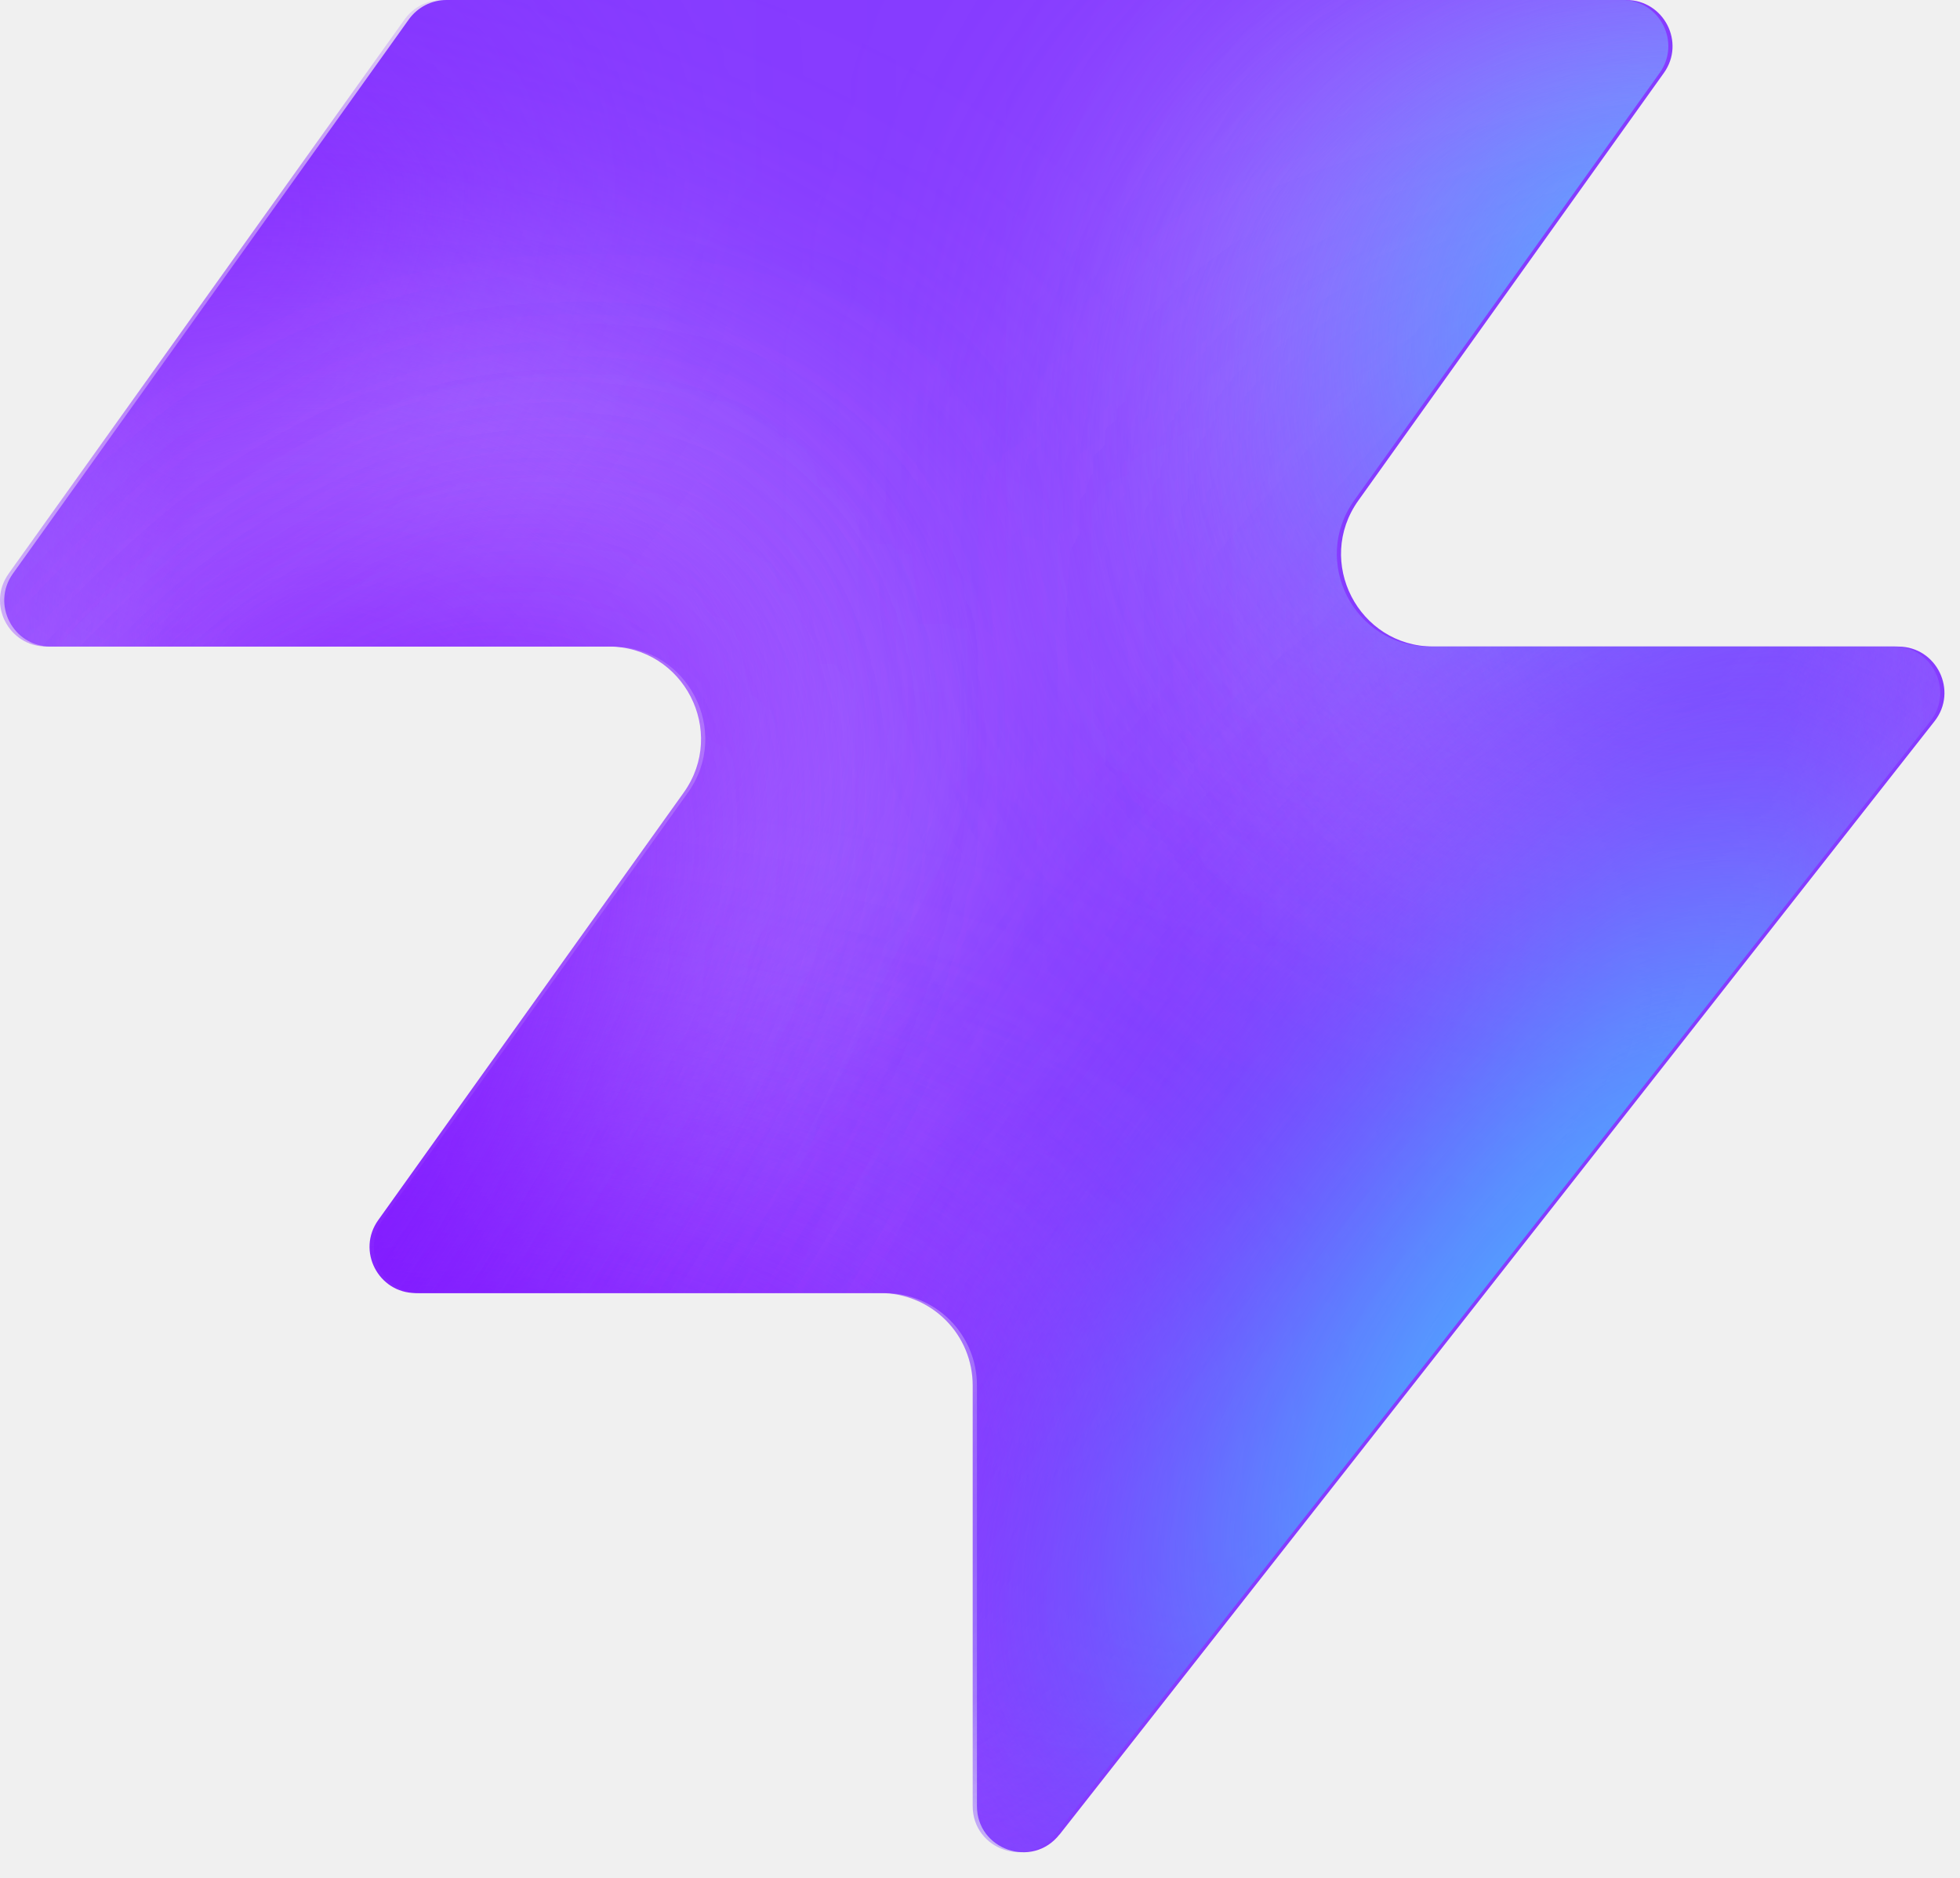
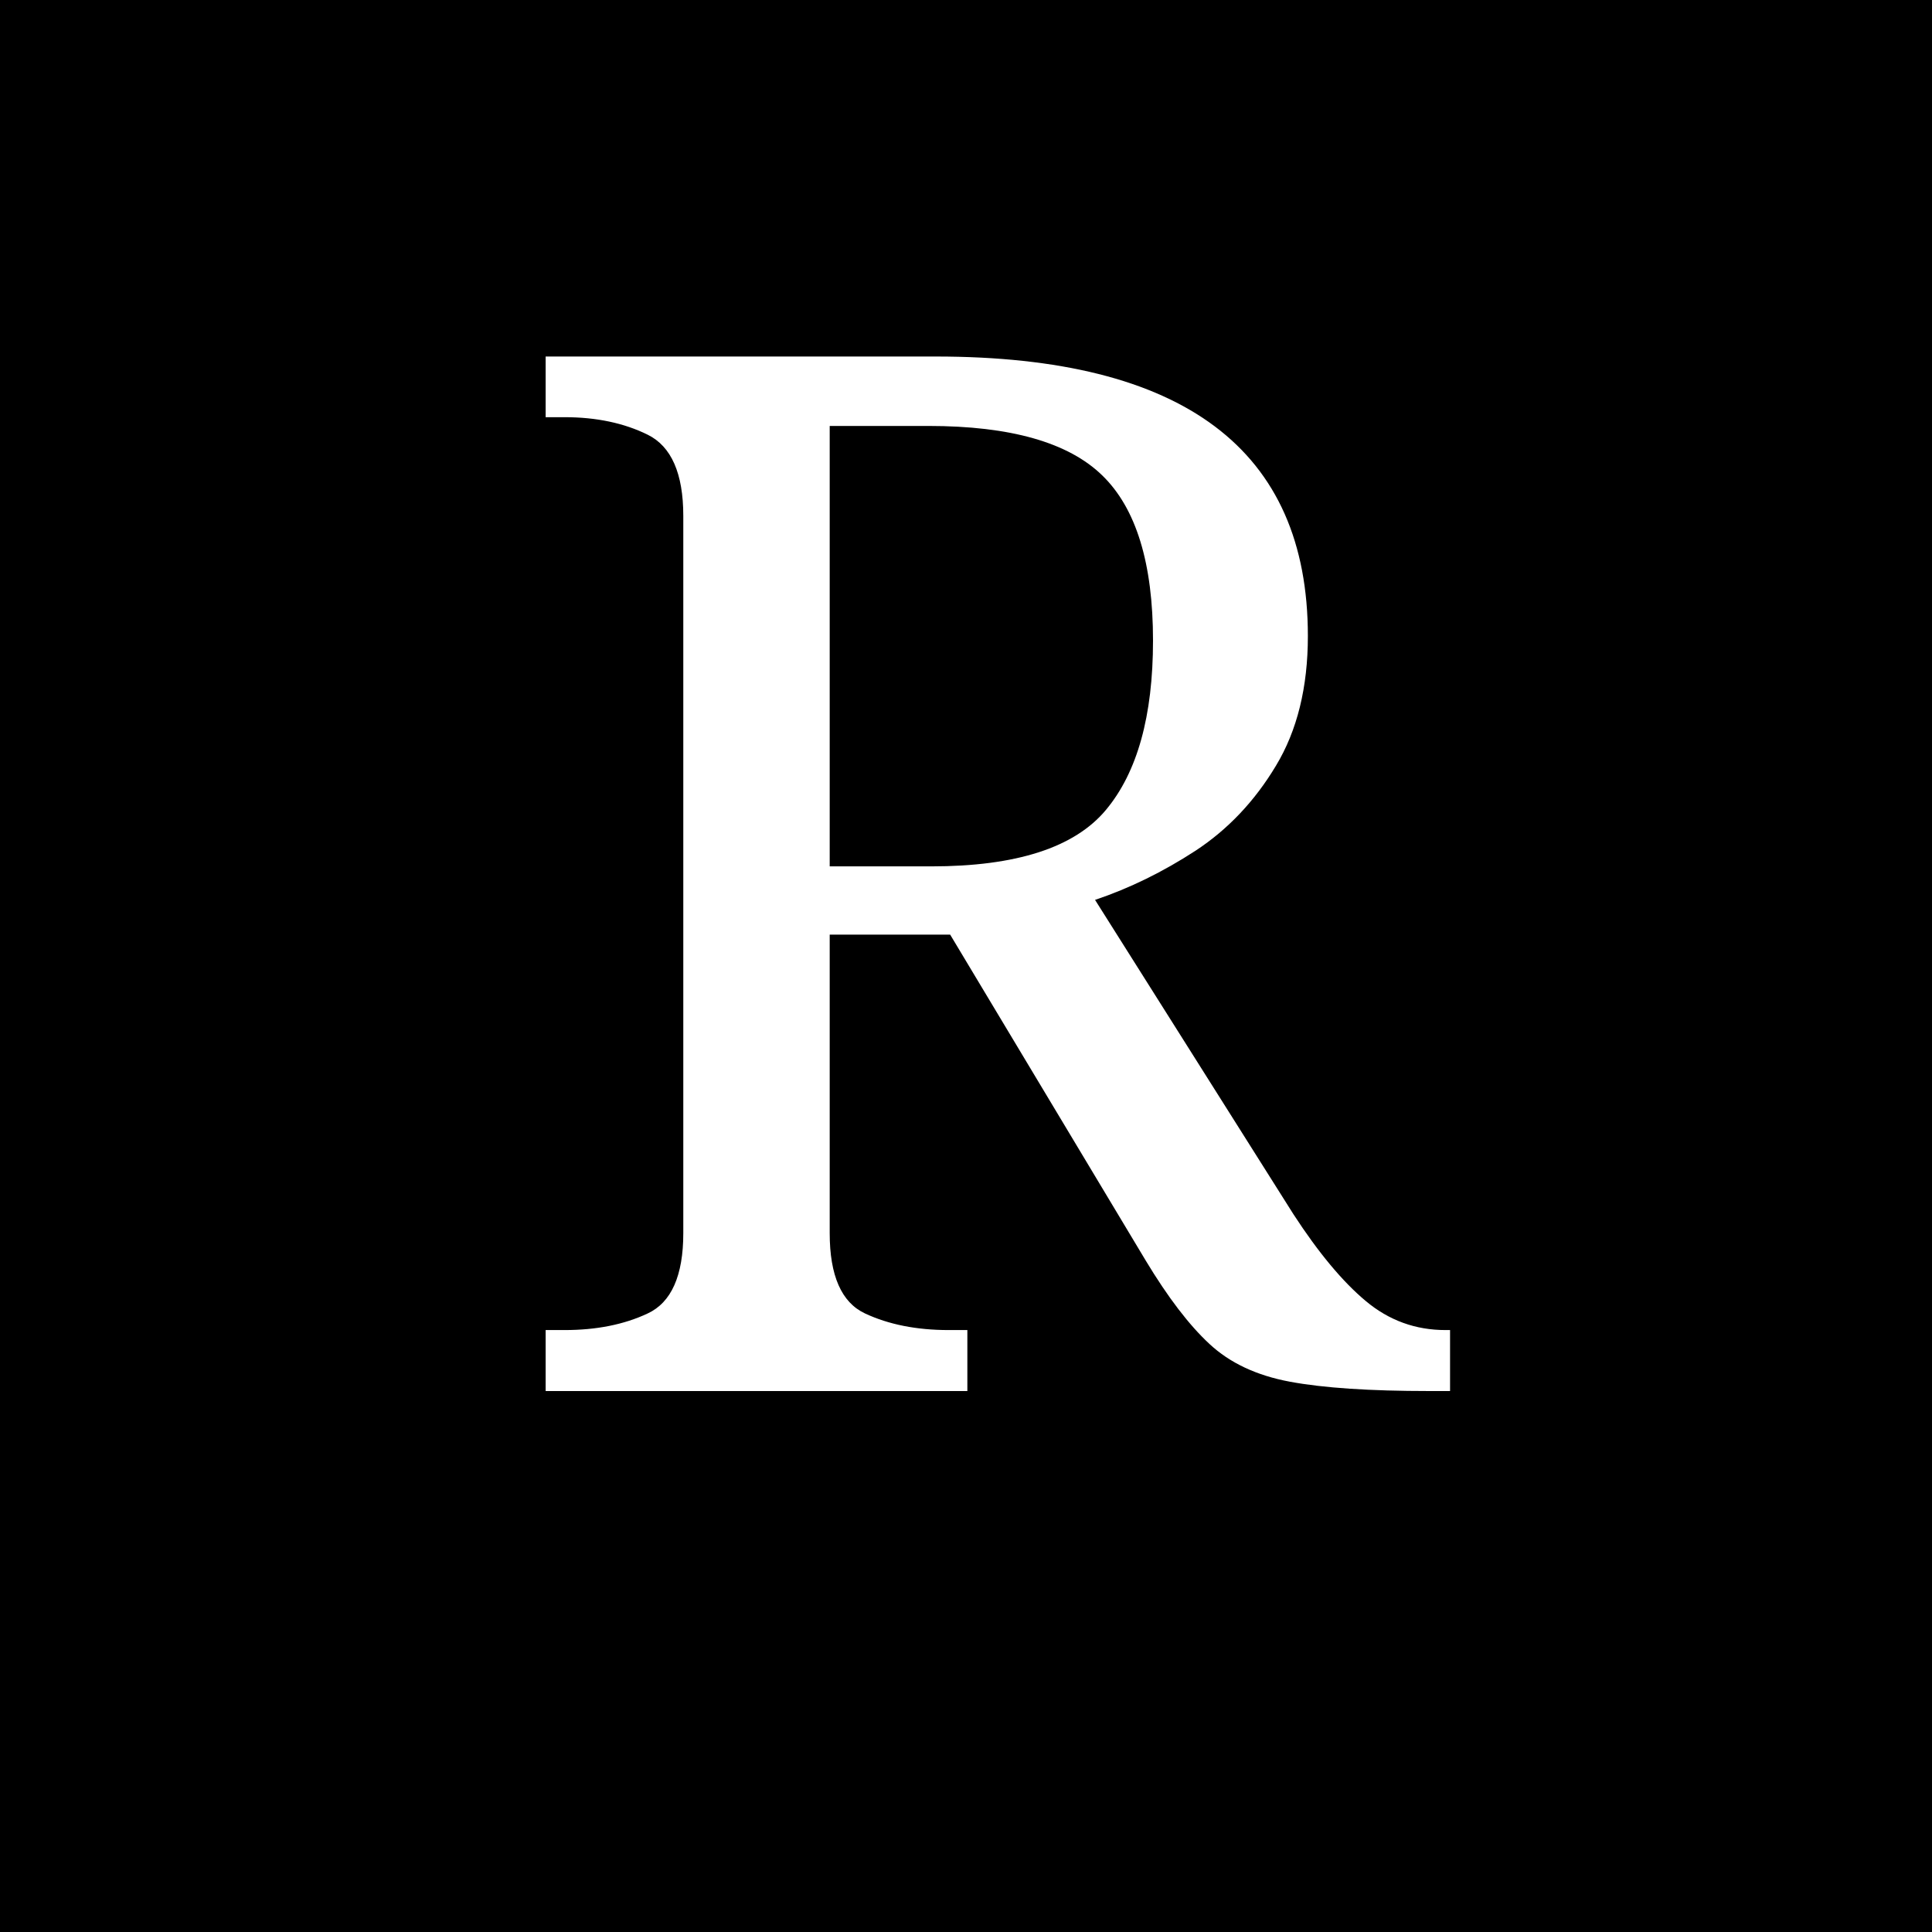
- <svg xmlns="http://www.w3.org/2000/svg" width="48" height="46" fill="none" viewBox="0 0 48 46">
-   <path fill="#863bff" d="M25.946 44.938c-.664.845-2.021.375-2.021-.698V33.937a2.26 2.26 0 0 0-2.262-2.262H10.287c-.92 0-1.456-1.04-.92-1.788l7.48-10.471c1.07-1.497 0-3.578-1.842-3.578H1.237c-.92 0-1.456-1.04-.92-1.788L10.013.474c.214-.297.556-.474.92-.474h28.894c.92 0 1.456 1.04.92 1.788l-7.48 10.471c-1.07 1.498 0 3.579 1.842 3.579h11.377c.943 0 1.473 1.088.89 1.83L25.947 44.94z" style="fill:#863bff;fill:color(display-p3 .525 .23 1);fill-opacity:1" />
-   <mask id="a" width="48" height="46" x="0" y="0" maskUnits="userSpaceOnUse" style="mask-type:alpha">
-     <path fill="#000" d="M25.842 44.938c-.664.844-2.021.375-2.021-.698V33.937a2.26 2.26 0 0 0-2.262-2.262H10.183c-.92 0-1.456-1.04-.92-1.788l7.48-10.471c1.07-1.498 0-3.579-1.842-3.579H1.133c-.92 0-1.456-1.04-.92-1.787L9.91.473c.214-.297.556-.474.92-.474h28.894c.92 0 1.456 1.04.92 1.788l-7.48 10.471c-1.07 1.498 0 3.578 1.842 3.578h11.377c.943 0 1.473 1.088.89 1.832L25.843 44.94z" style="fill:#000;fill-opacity:1" />
-   </mask>
-   <g mask="url(#a)">
-     <g filter="url(#b)">
-       <ellipse cx="5.508" cy="14.704" fill="#ede6ff" rx="5.508" ry="14.704" style="fill:#ede6ff;fill:color(display-p3 .927 .903 1);fill-opacity:1" transform="matrix(.00324 1 1 -.00324 -4.47 31.516)" />
-     </g>
-     <g filter="url(#c)">
-       <ellipse cx="10.399" cy="29.851" fill="#ede6ff" rx="10.399" ry="29.851" style="fill:#ede6ff;fill:color(display-p3 .927 .903 1);fill-opacity:1" transform="matrix(.00324 1 1 -.00324 -39.328 7.883)" />
-     </g>
-     <g filter="url(#d)">
-       <ellipse cx="5.508" cy="30.487" fill="#7e14ff" rx="5.508" ry="30.487" style="fill:#7e14ff;fill:color(display-p3 .492 .077 1);fill-opacity:1" transform="rotate(89.814 -25.913 -14.639)scale(1 -1)" />
-     </g>
-     <g filter="url(#e)">
-       <ellipse cx="5.508" cy="30.599" fill="#7e14ff" rx="5.508" ry="30.599" style="fill:#7e14ff;fill:color(display-p3 .492 .077 1);fill-opacity:1" transform="rotate(89.814 -32.644 -3.334)scale(1 -1)" />
-     </g>
-     <g filter="url(#f)">
-       <ellipse cx="5.508" cy="30.599" fill="#7e14ff" rx="5.508" ry="30.599" style="fill:#7e14ff;fill:color(display-p3 .492 .077 1);fill-opacity:1" transform="matrix(.00324 1 1 -.00324 -34.34 30.47)" />
-     </g>
-     <g filter="url(#g)">
-       <ellipse cx="14.072" cy="22.078" fill="#ede6ff" rx="14.072" ry="22.078" style="fill:#ede6ff;fill:color(display-p3 .927 .903 1);fill-opacity:1" transform="rotate(93.35 24.506 48.493)scale(-1 1)" />
-     </g>
-     <g filter="url(#h)">
-       <ellipse cx="3.47" cy="21.501" fill="#7e14ff" rx="3.47" ry="21.501" style="fill:#7e14ff;fill:color(display-p3 .492 .077 1);fill-opacity:1" transform="rotate(89.009 28.708 47.59)scale(-1 1)" />
-     </g>
-     <g filter="url(#i)">
-       <ellipse cx="3.47" cy="21.501" fill="#7e14ff" rx="3.47" ry="21.501" style="fill:#7e14ff;fill:color(display-p3 .492 .077 1);fill-opacity:1" transform="rotate(89.009 28.708 47.59)scale(-1 1)" />
-     </g>
-     <g filter="url(#j)">
-       <ellipse cx=".387" cy="8.972" fill="#7e14ff" rx="4.407" ry="29.108" style="fill:#7e14ff;fill:color(display-p3 .492 .077 1);fill-opacity:1" transform="rotate(39.51 .387 8.972)" />
-     </g>
-     <g filter="url(#k)">
-       <ellipse cx="47.523" cy="-6.092" fill="#7e14ff" rx="4.407" ry="29.108" style="fill:#7e14ff;fill:color(display-p3 .492 .077 1);fill-opacity:1" transform="rotate(37.892 47.523 -6.092)" />
-     </g>
-     <g filter="url(#l)">
-       <ellipse cx="41.412" cy="6.333" fill="#47bfff" rx="5.971" ry="9.665" style="fill:#47bfff;fill:color(display-p3 .28 .748 1);fill-opacity:1" transform="rotate(37.892 41.412 6.333)" />
-     </g>
-     <g filter="url(#m)">
-       <ellipse cx="-1.879" cy="38.332" fill="#7e14ff" rx="4.407" ry="29.108" style="fill:#7e14ff;fill:color(display-p3 .492 .077 1);fill-opacity:1" transform="rotate(37.892 -1.88 38.332)" />
-     </g>
-     <g filter="url(#n)">
-       <ellipse cx="-1.879" cy="38.332" fill="#7e14ff" rx="4.407" ry="29.108" style="fill:#7e14ff;fill:color(display-p3 .492 .077 1);fill-opacity:1" transform="rotate(37.892 -1.88 38.332)" />
-     </g>
-     <g filter="url(#o)">
-       <ellipse cx="35.651" cy="29.907" fill="#7e14ff" rx="4.407" ry="29.108" style="fill:#7e14ff;fill:color(display-p3 .492 .077 1);fill-opacity:1" transform="rotate(37.892 35.651 29.907)" />
-     </g>
-     <g filter="url(#p)">
-       <ellipse cx="38.418" cy="32.4" fill="#47bfff" rx="5.971" ry="15.297" style="fill:#47bfff;fill:color(display-p3 .28 .748 1);fill-opacity:1" transform="rotate(37.892 38.418 32.4)" />
-     </g>
-   </g>
-   <defs>
-     <filter id="b" width="60.045" height="41.654" x="-19.77" y="16.149" color-interpolation-filters="sRGB" filterUnits="userSpaceOnUse">
-       <feFlood flood-opacity="0" result="BackgroundImageFix" />
-       <feBlend in="SourceGraphic" in2="BackgroundImageFix" result="shape" />
-       <feGaussianBlur result="effect1_foregroundBlur_2002_17158" stdDeviation="7.659" />
-     </filter>
-     <filter id="c" width="90.34" height="51.437" x="-54.613" y="-7.533" color-interpolation-filters="sRGB" filterUnits="userSpaceOnUse">
-       <feFlood flood-opacity="0" result="BackgroundImageFix" />
-       <feBlend in="SourceGraphic" in2="BackgroundImageFix" result="shape" />
-       <feGaussianBlur result="effect1_foregroundBlur_2002_17158" stdDeviation="7.659" />
-     </filter>
-     <filter id="d" width="79.355" height="29.4" x="-49.64" y="2.03" color-interpolation-filters="sRGB" filterUnits="userSpaceOnUse">
-       <feFlood flood-opacity="0" result="BackgroundImageFix" />
-       <feBlend in="SourceGraphic" in2="BackgroundImageFix" result="shape" />
-       <feGaussianBlur result="effect1_foregroundBlur_2002_17158" stdDeviation="4.596" />
-     </filter>
-     <filter id="e" width="79.579" height="29.4" x="-45.045" y="20.029" color-interpolation-filters="sRGB" filterUnits="userSpaceOnUse">
-       <feFlood flood-opacity="0" result="BackgroundImageFix" />
-       <feBlend in="SourceGraphic" in2="BackgroundImageFix" result="shape" />
-       <feGaussianBlur result="effect1_foregroundBlur_2002_17158" stdDeviation="4.596" />
-     </filter>
-     <filter id="f" width="79.579" height="29.4" x="-43.513" y="21.178" color-interpolation-filters="sRGB" filterUnits="userSpaceOnUse">
-       <feFlood flood-opacity="0" result="BackgroundImageFix" />
-       <feBlend in="SourceGraphic" in2="BackgroundImageFix" result="shape" />
-       <feGaussianBlur result="effect1_foregroundBlur_2002_17158" stdDeviation="4.596" />
-     </filter>
-     <filter id="g" width="74.749" height="58.852" x="15.756" y="-17.901" color-interpolation-filters="sRGB" filterUnits="userSpaceOnUse">
-       <feFlood flood-opacity="0" result="BackgroundImageFix" />
-       <feBlend in="SourceGraphic" in2="BackgroundImageFix" result="shape" />
-       <feGaussianBlur result="effect1_foregroundBlur_2002_17158" stdDeviation="7.659" />
-     </filter>
-     <filter id="h" width="61.377" height="25.362" x="23.548" y="2.284" color-interpolation-filters="sRGB" filterUnits="userSpaceOnUse">
-       <feFlood flood-opacity="0" result="BackgroundImageFix" />
-       <feBlend in="SourceGraphic" in2="BackgroundImageFix" result="shape" />
-       <feGaussianBlur result="effect1_foregroundBlur_2002_17158" stdDeviation="4.596" />
-     </filter>
-     <filter id="i" width="61.377" height="25.362" x="23.548" y="2.284" color-interpolation-filters="sRGB" filterUnits="userSpaceOnUse">
-       <feFlood flood-opacity="0" result="BackgroundImageFix" />
-       <feBlend in="SourceGraphic" in2="BackgroundImageFix" result="shape" />
-       <feGaussianBlur result="effect1_foregroundBlur_2002_17158" stdDeviation="4.596" />
-     </filter>
-     <filter id="j" width="56.045" height="63.649" x="-27.636" y="-22.853" color-interpolation-filters="sRGB" filterUnits="userSpaceOnUse">
-       <feFlood flood-opacity="0" result="BackgroundImageFix" />
-       <feBlend in="SourceGraphic" in2="BackgroundImageFix" result="shape" />
-       <feGaussianBlur result="effect1_foregroundBlur_2002_17158" stdDeviation="4.596" />
-     </filter>
-     <filter id="k" width="54.814" height="64.646" x="20.116" y="-38.415" color-interpolation-filters="sRGB" filterUnits="userSpaceOnUse">
-       <feFlood flood-opacity="0" result="BackgroundImageFix" />
-       <feBlend in="SourceGraphic" in2="BackgroundImageFix" result="shape" />
-       <feGaussianBlur result="effect1_foregroundBlur_2002_17158" stdDeviation="4.596" />
-     </filter>
-     <filter id="l" width="33.541" height="35.313" x="24.641" y="-11.323" color-interpolation-filters="sRGB" filterUnits="userSpaceOnUse">
-       <feFlood flood-opacity="0" result="BackgroundImageFix" />
-       <feBlend in="SourceGraphic" in2="BackgroundImageFix" result="shape" />
-       <feGaussianBlur result="effect1_foregroundBlur_2002_17158" stdDeviation="4.596" />
-     </filter>
-     <filter id="m" width="54.814" height="64.646" x="-29.286" y="6.009" color-interpolation-filters="sRGB" filterUnits="userSpaceOnUse">
-       <feFlood flood-opacity="0" result="BackgroundImageFix" />
-       <feBlend in="SourceGraphic" in2="BackgroundImageFix" result="shape" />
-       <feGaussianBlur result="effect1_foregroundBlur_2002_17158" stdDeviation="4.596" />
-     </filter>
-     <filter id="n" width="54.814" height="64.646" x="-29.286" y="6.009" color-interpolation-filters="sRGB" filterUnits="userSpaceOnUse">
-       <feFlood flood-opacity="0" result="BackgroundImageFix" />
-       <feBlend in="SourceGraphic" in2="BackgroundImageFix" result="shape" />
-       <feGaussianBlur result="effect1_foregroundBlur_2002_17158" stdDeviation="4.596" />
-     </filter>
-     <filter id="o" width="54.814" height="64.646" x="8.244" y="-2.416" color-interpolation-filters="sRGB" filterUnits="userSpaceOnUse">
-       <feFlood flood-opacity="0" result="BackgroundImageFix" />
-       <feBlend in="SourceGraphic" in2="BackgroundImageFix" result="shape" />
-       <feGaussianBlur result="effect1_foregroundBlur_2002_17158" stdDeviation="4.596" />
-     </filter>
-     <filter id="p" width="39.409" height="43.623" x="18.713" y="10.588" color-interpolation-filters="sRGB" filterUnits="userSpaceOnUse">
-       <feFlood flood-opacity="0" result="BackgroundImageFix" />
-       <feBlend in="SourceGraphic" in2="BackgroundImageFix" result="shape" />
-       <feGaussianBlur result="effect1_foregroundBlur_2002_17158" stdDeviation="4.596" />
-     </filter>
-   </defs>
+ <svg xmlns="http://www.w3.org/2000/svg" viewBox="0 0 100 100">
+   <rect width="100" height="100" fill="#000000" />
+   <text x="50" y="72" font-family="Georgia, serif" font-size="75" font-weight="normal" fill="#ffffff" text-anchor="middle">R</text>
</svg>
